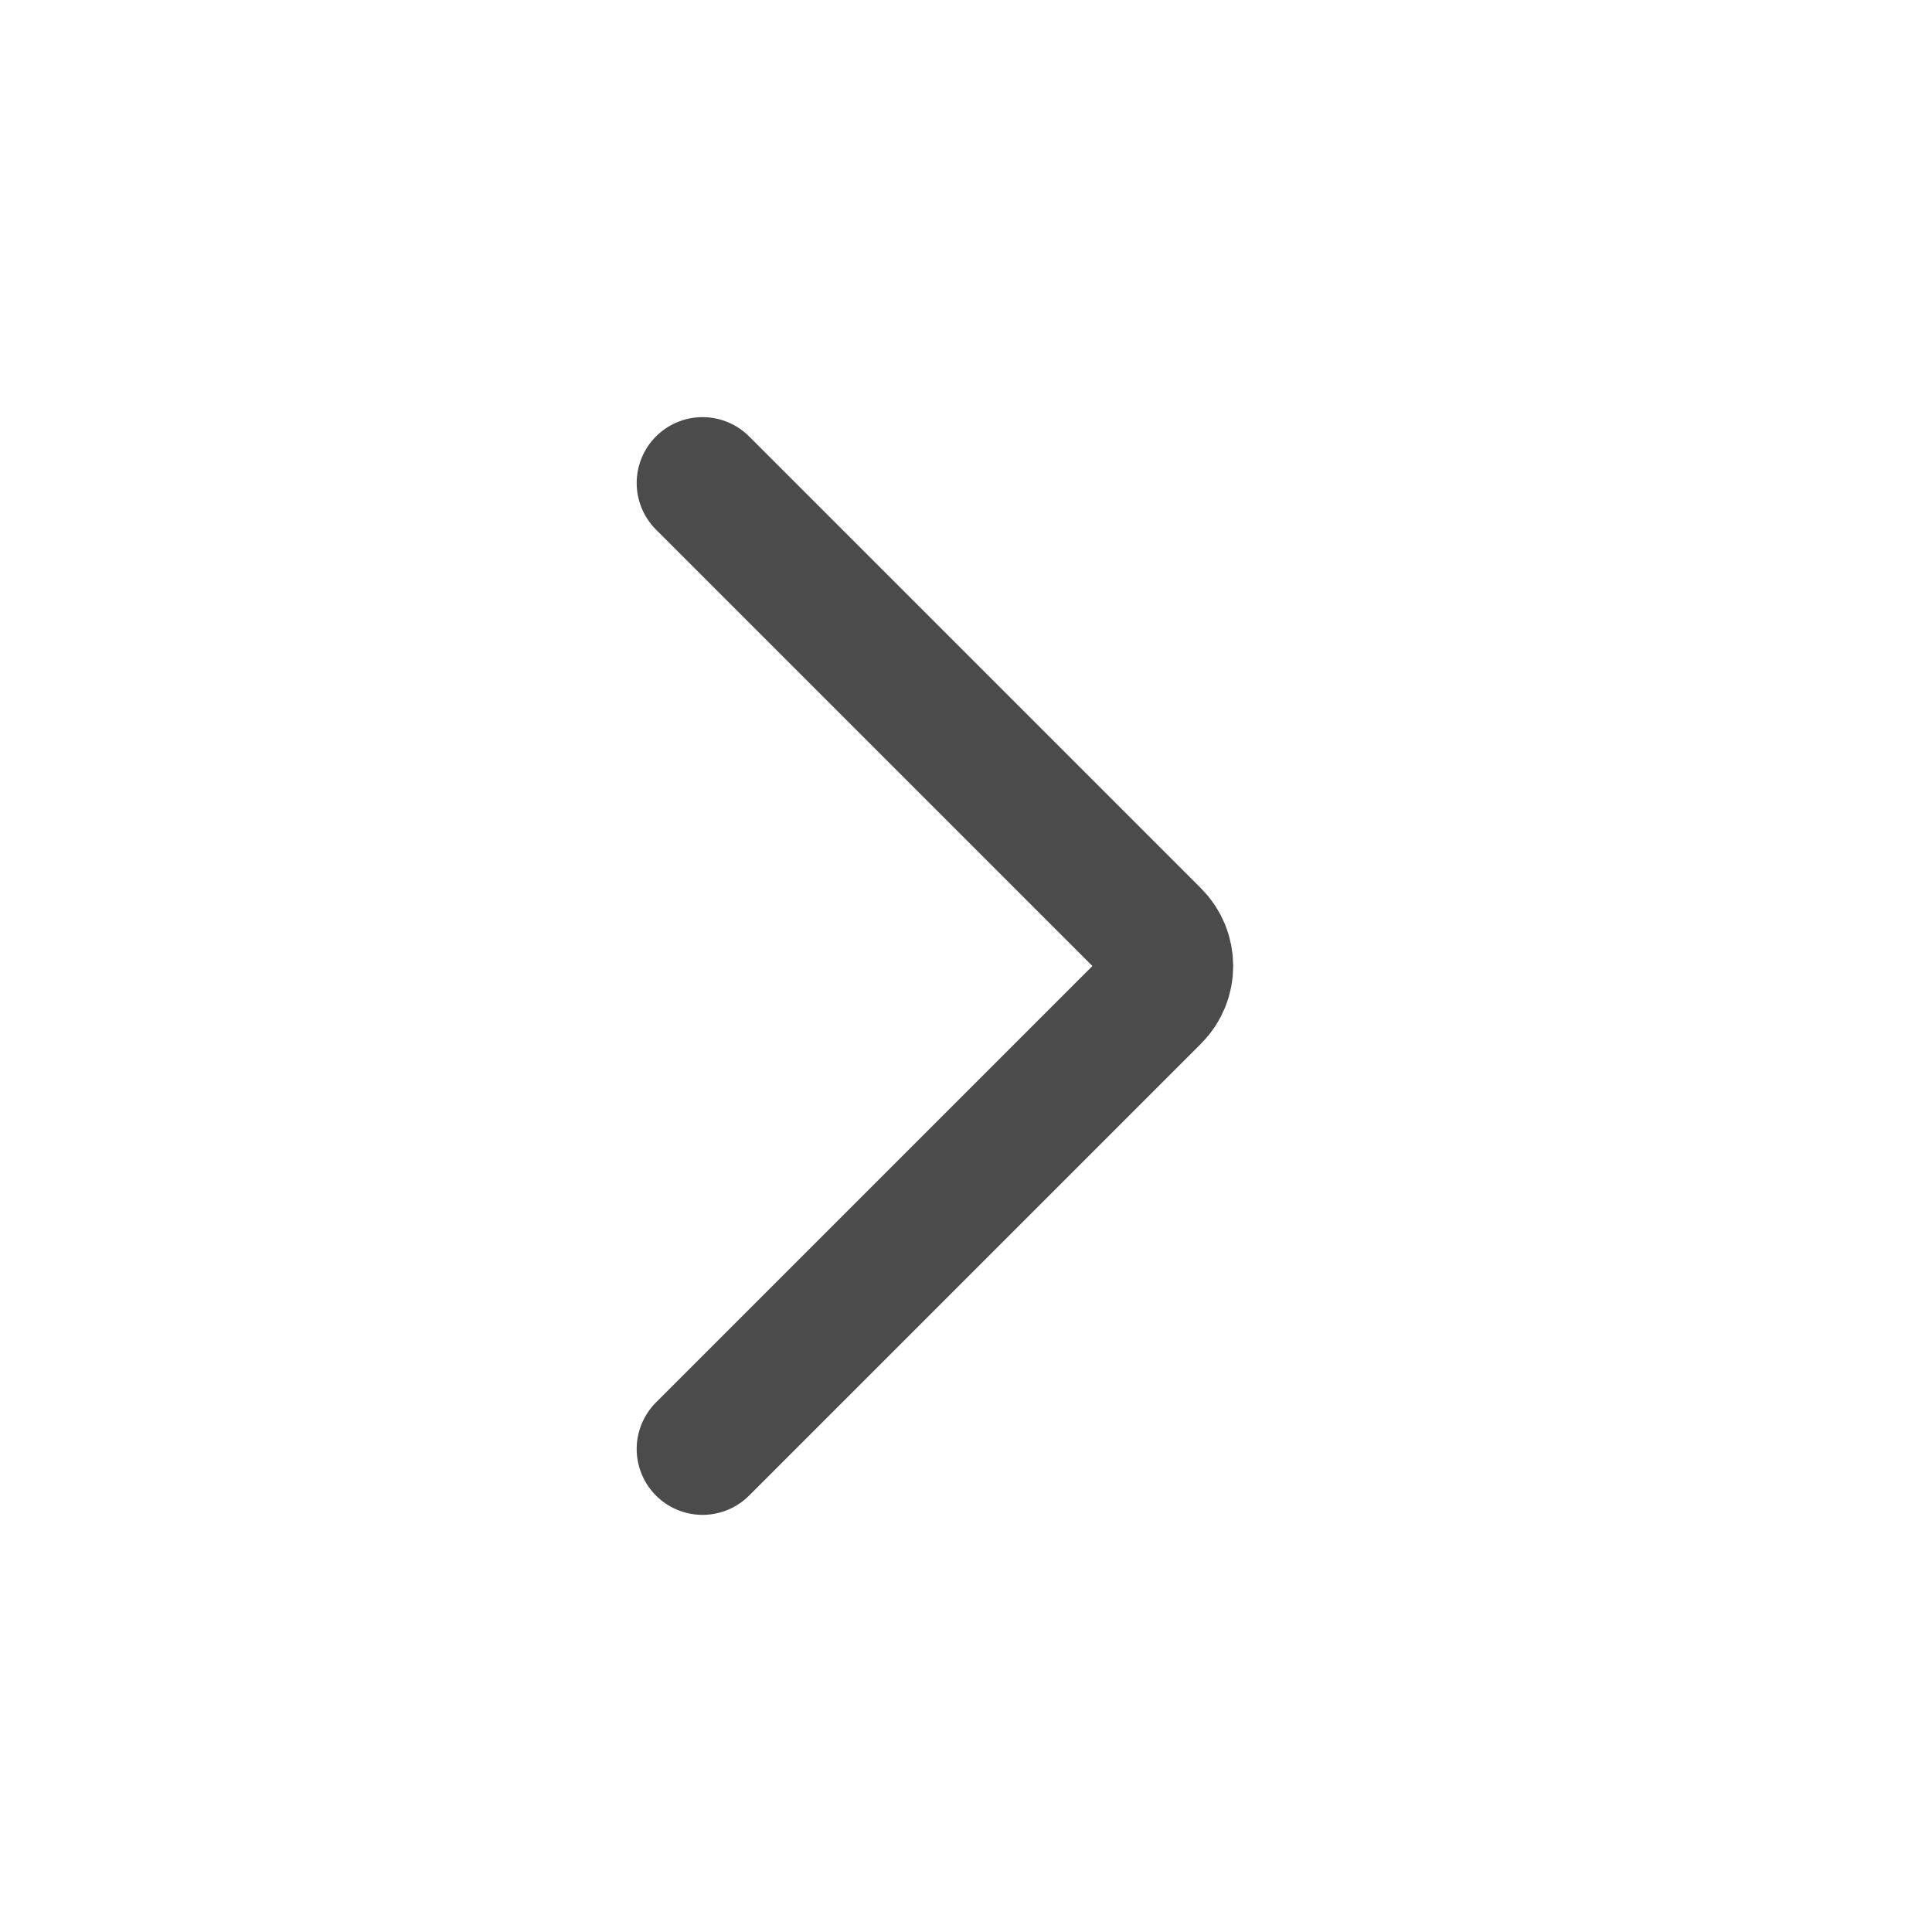
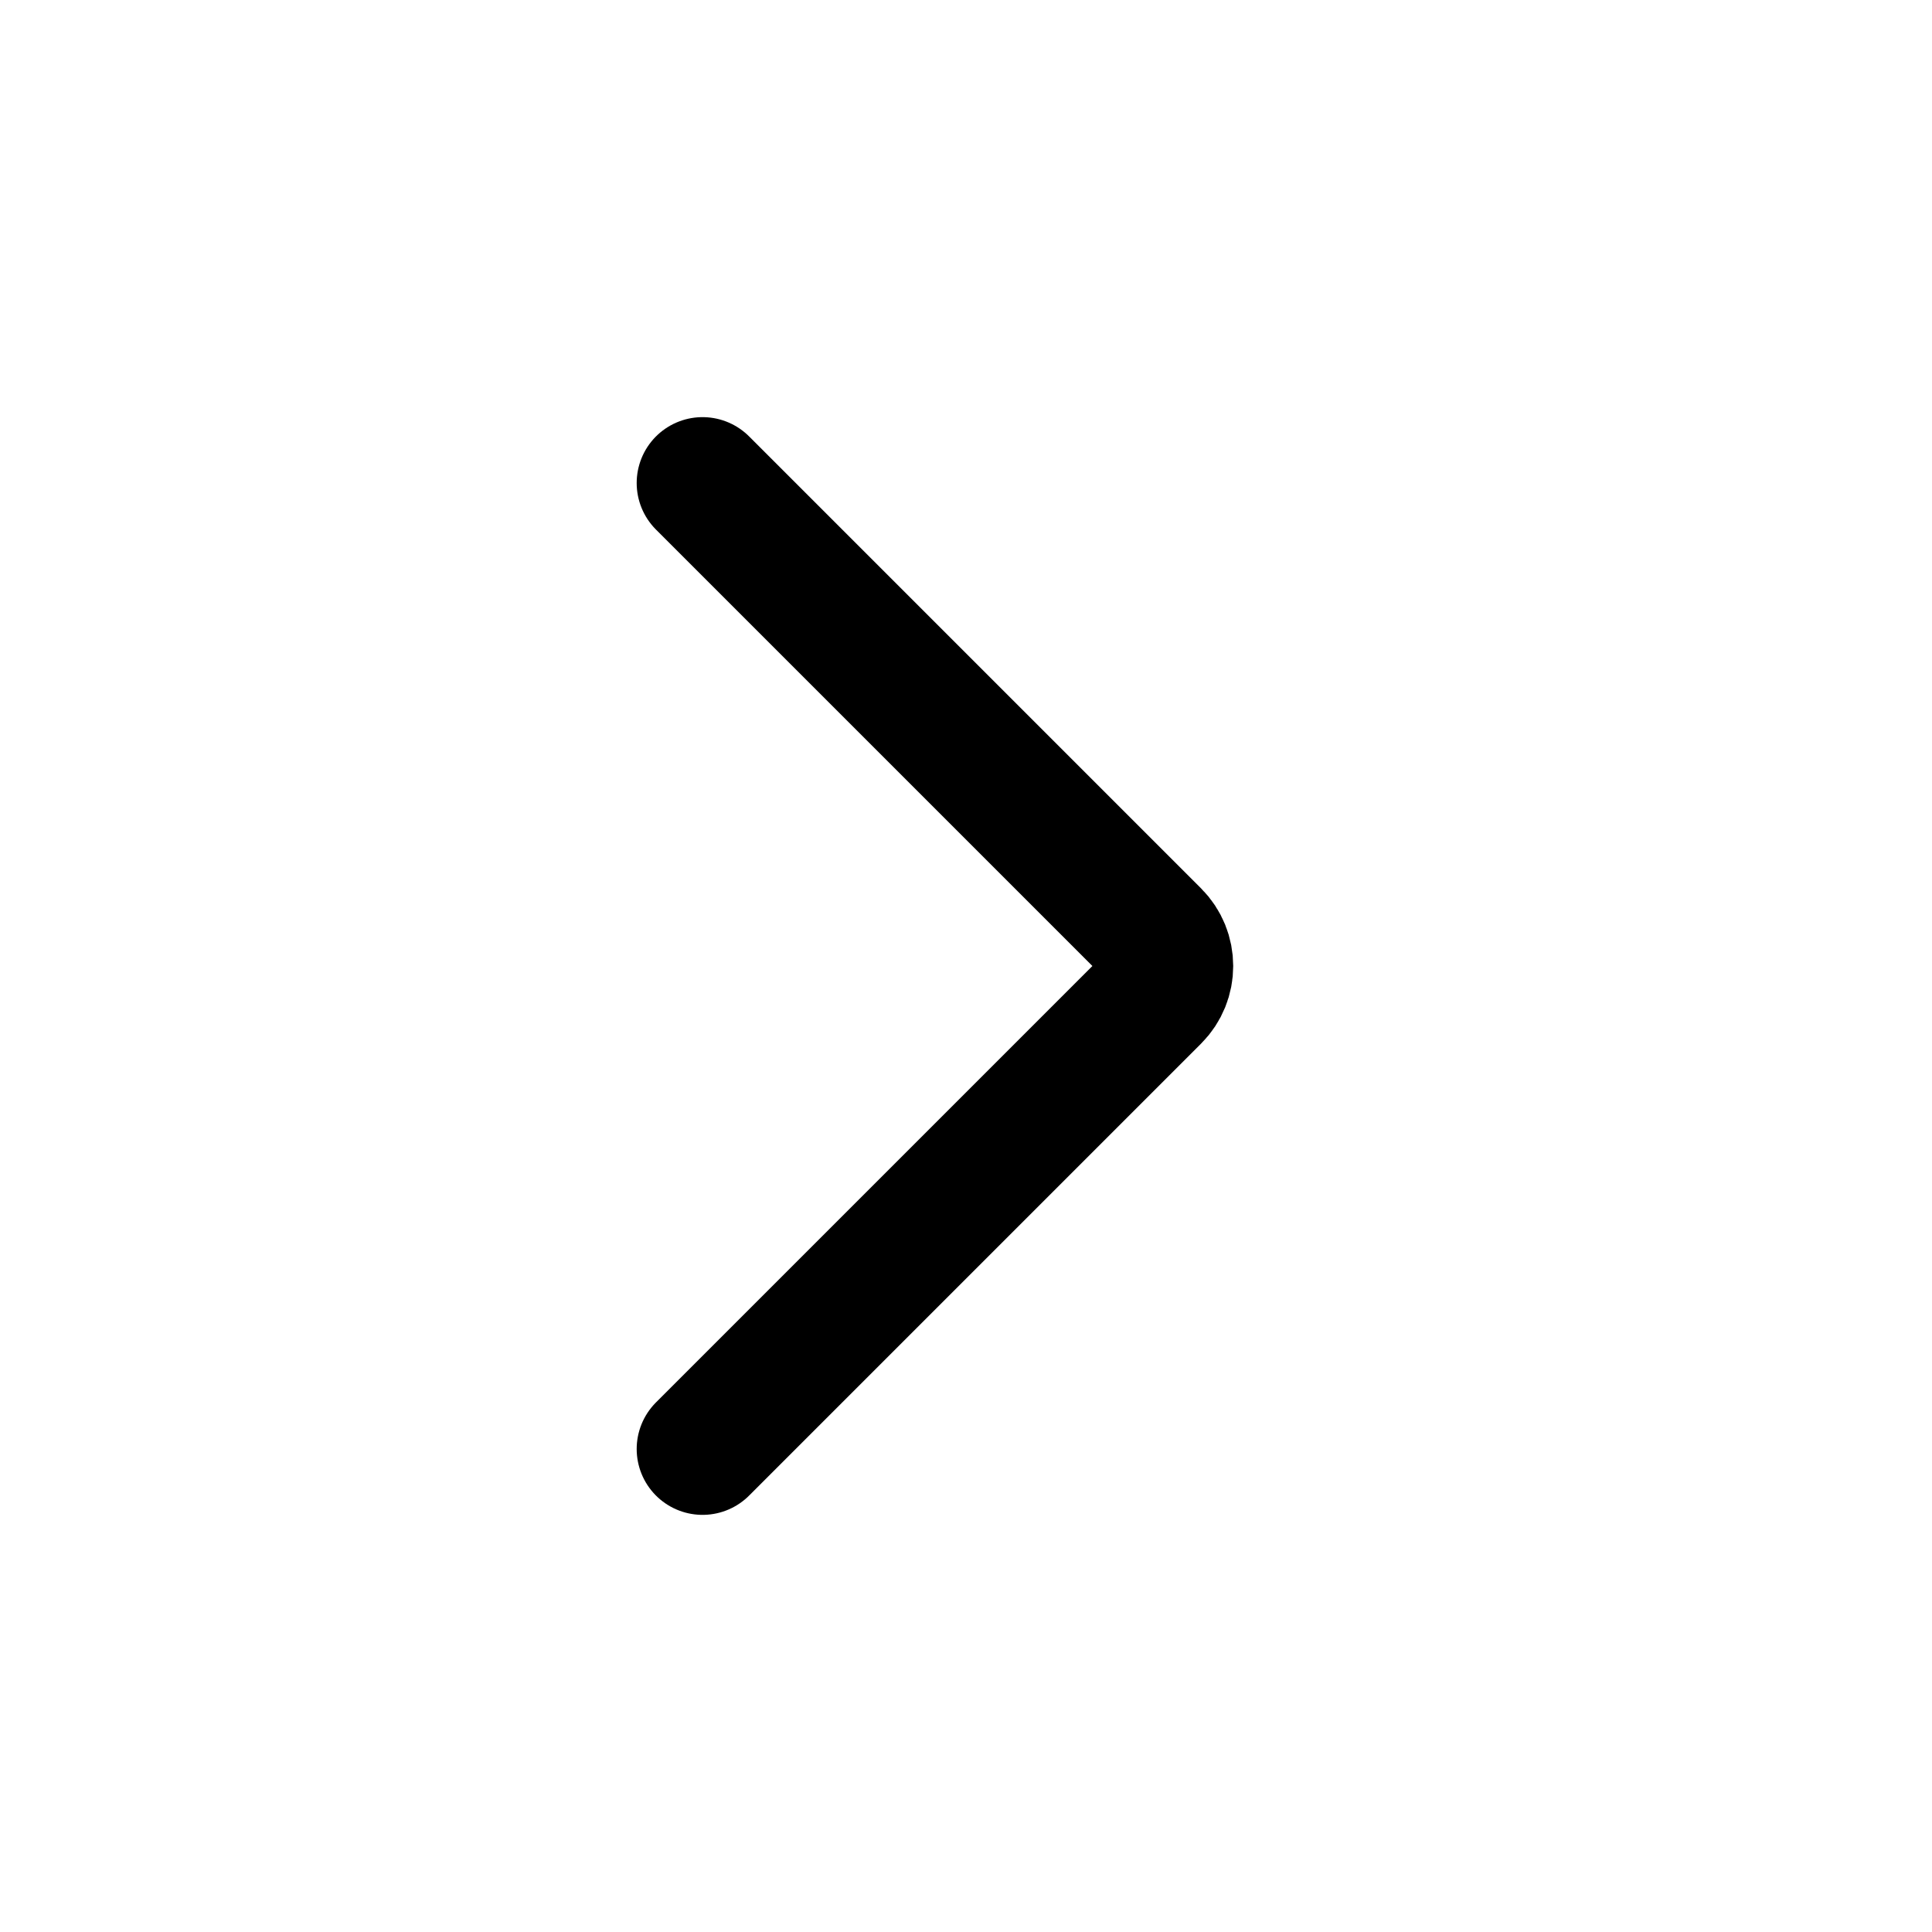
<svg xmlns="http://www.w3.org/2000/svg" width="44" height="44" viewBox="0 0 44 44" fill="none">
-   <path d="M16 11L26.293 21.293C26.683 21.683 26.683 22.317 26.293 22.707L16 33" stroke="#4B4B4B" stroke-width="3" stroke-linecap="round" />
+   <path d="M16 11L26.293 21.293C26.683 21.683 26.683 22.317 26.293 22.707L16 33" stroke="currentColor" stroke-width="3" stroke-linecap="round" />
</svg>
